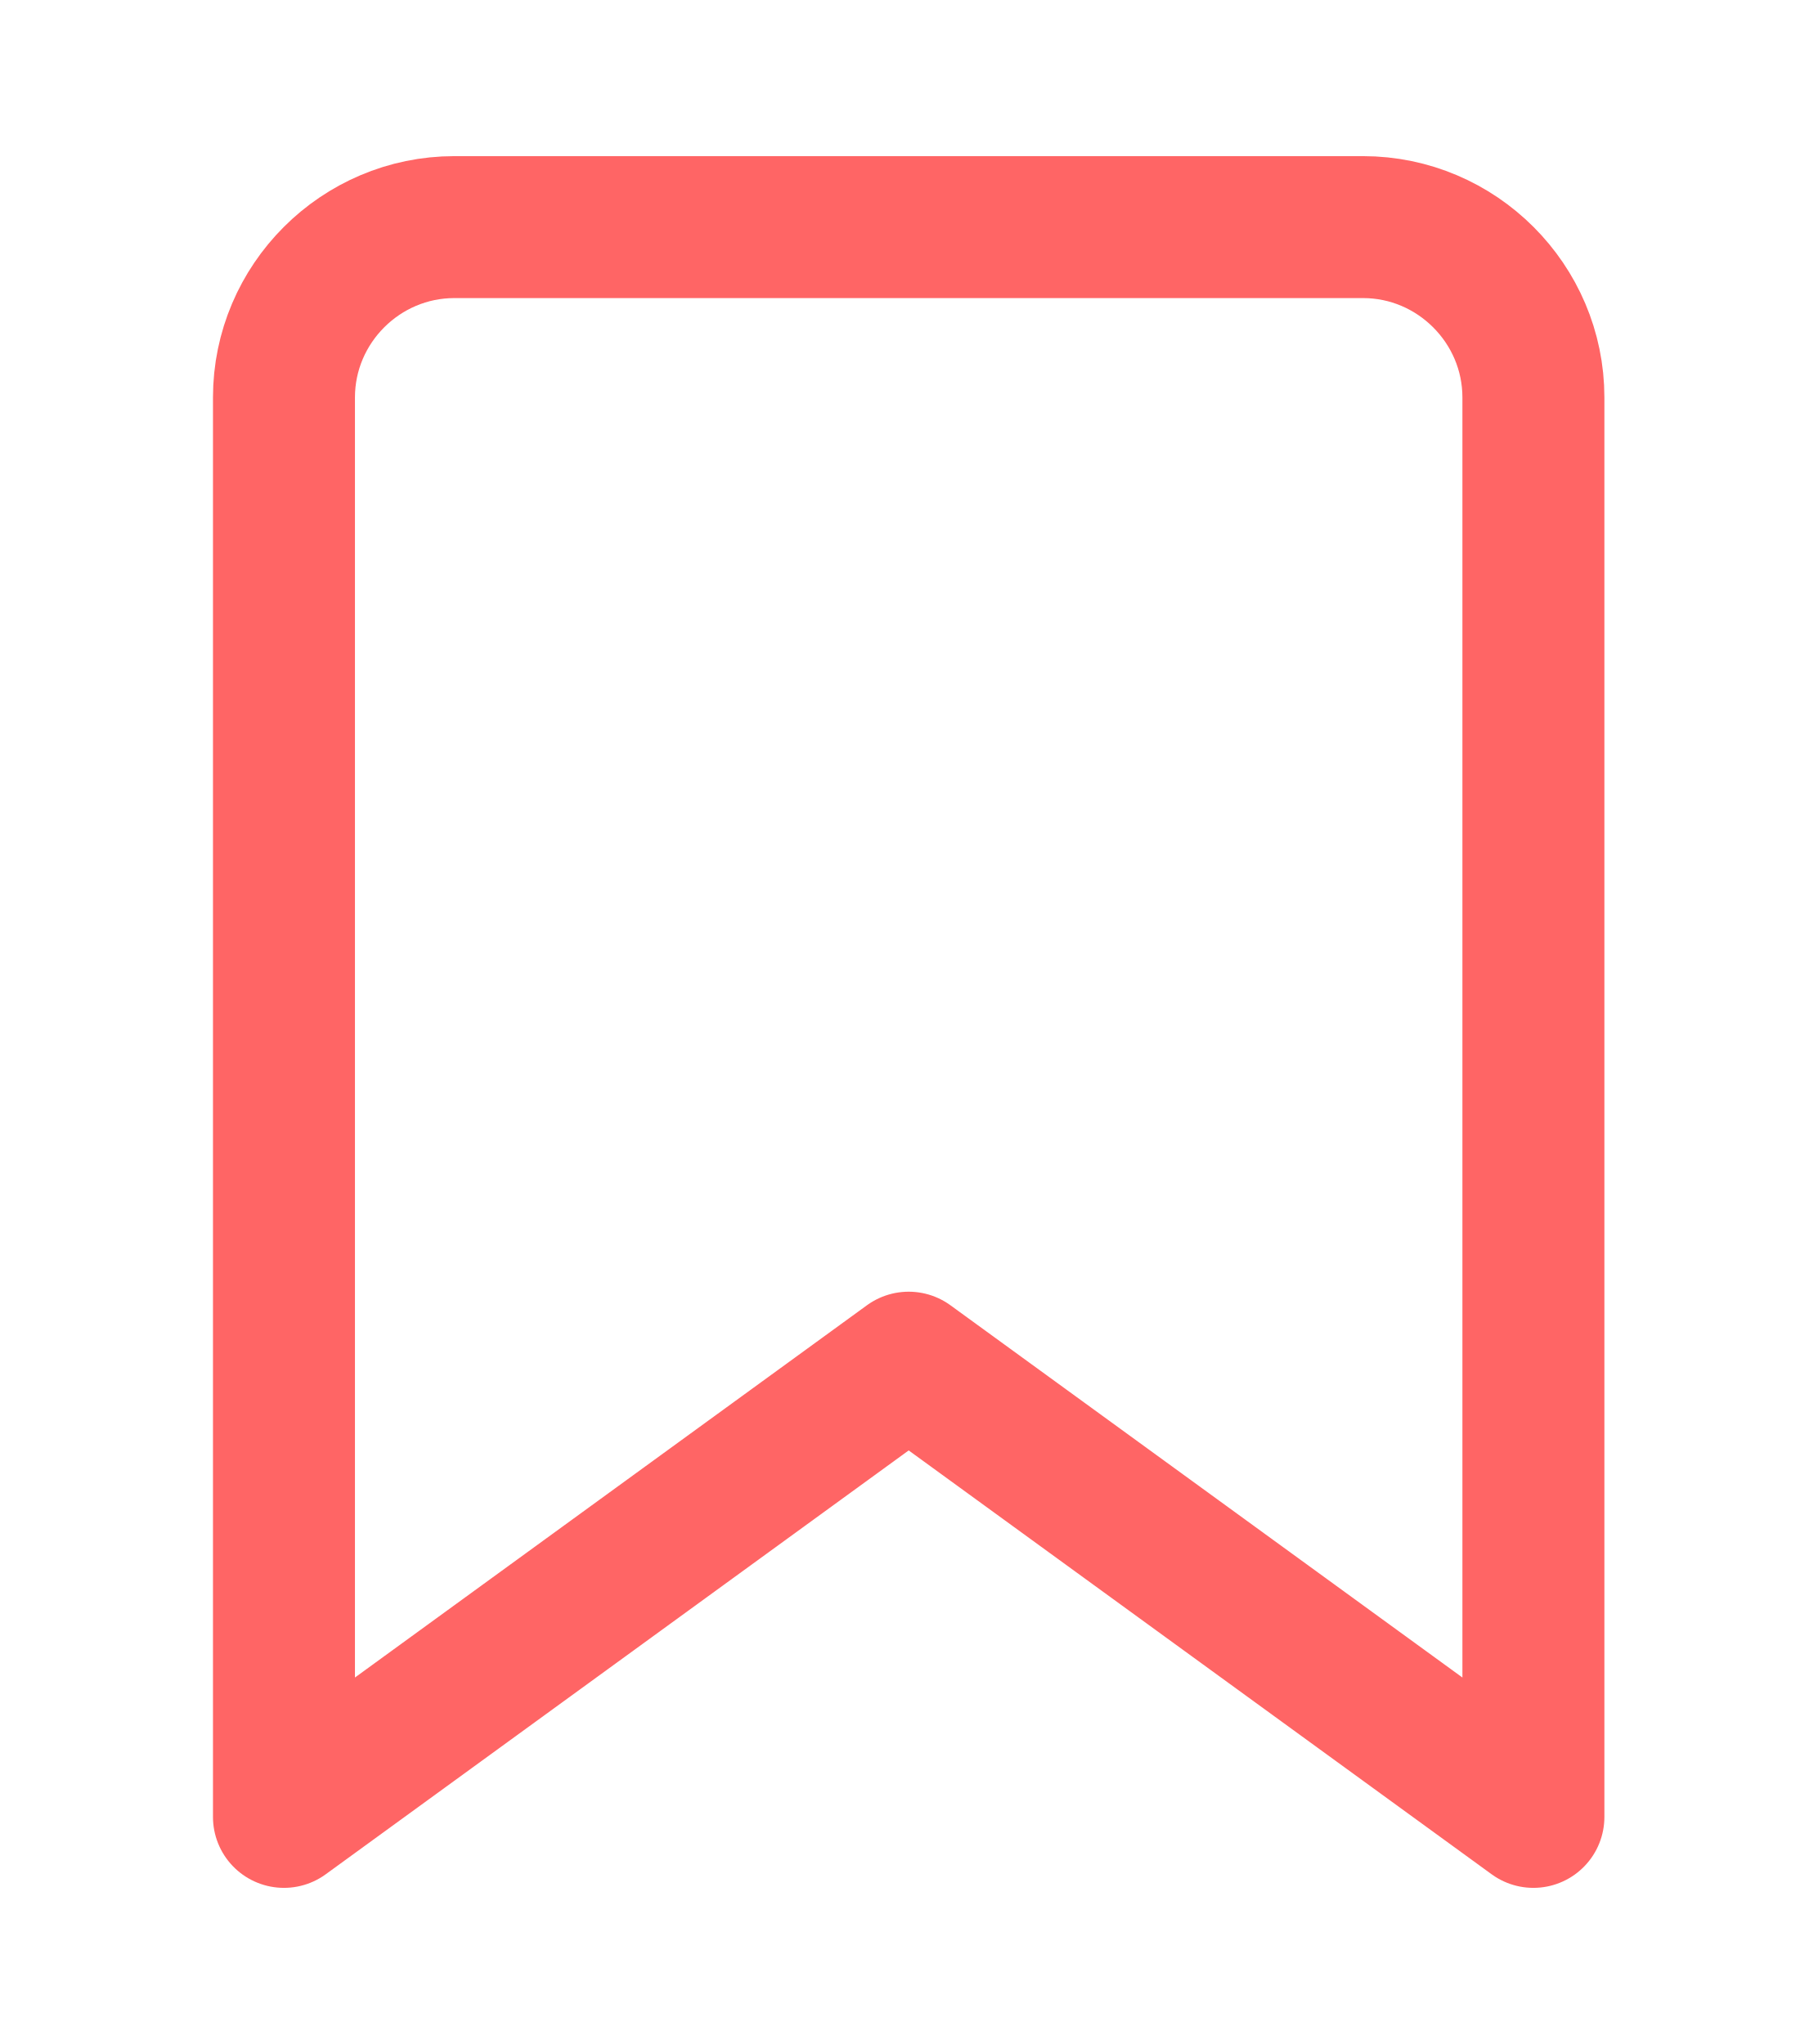
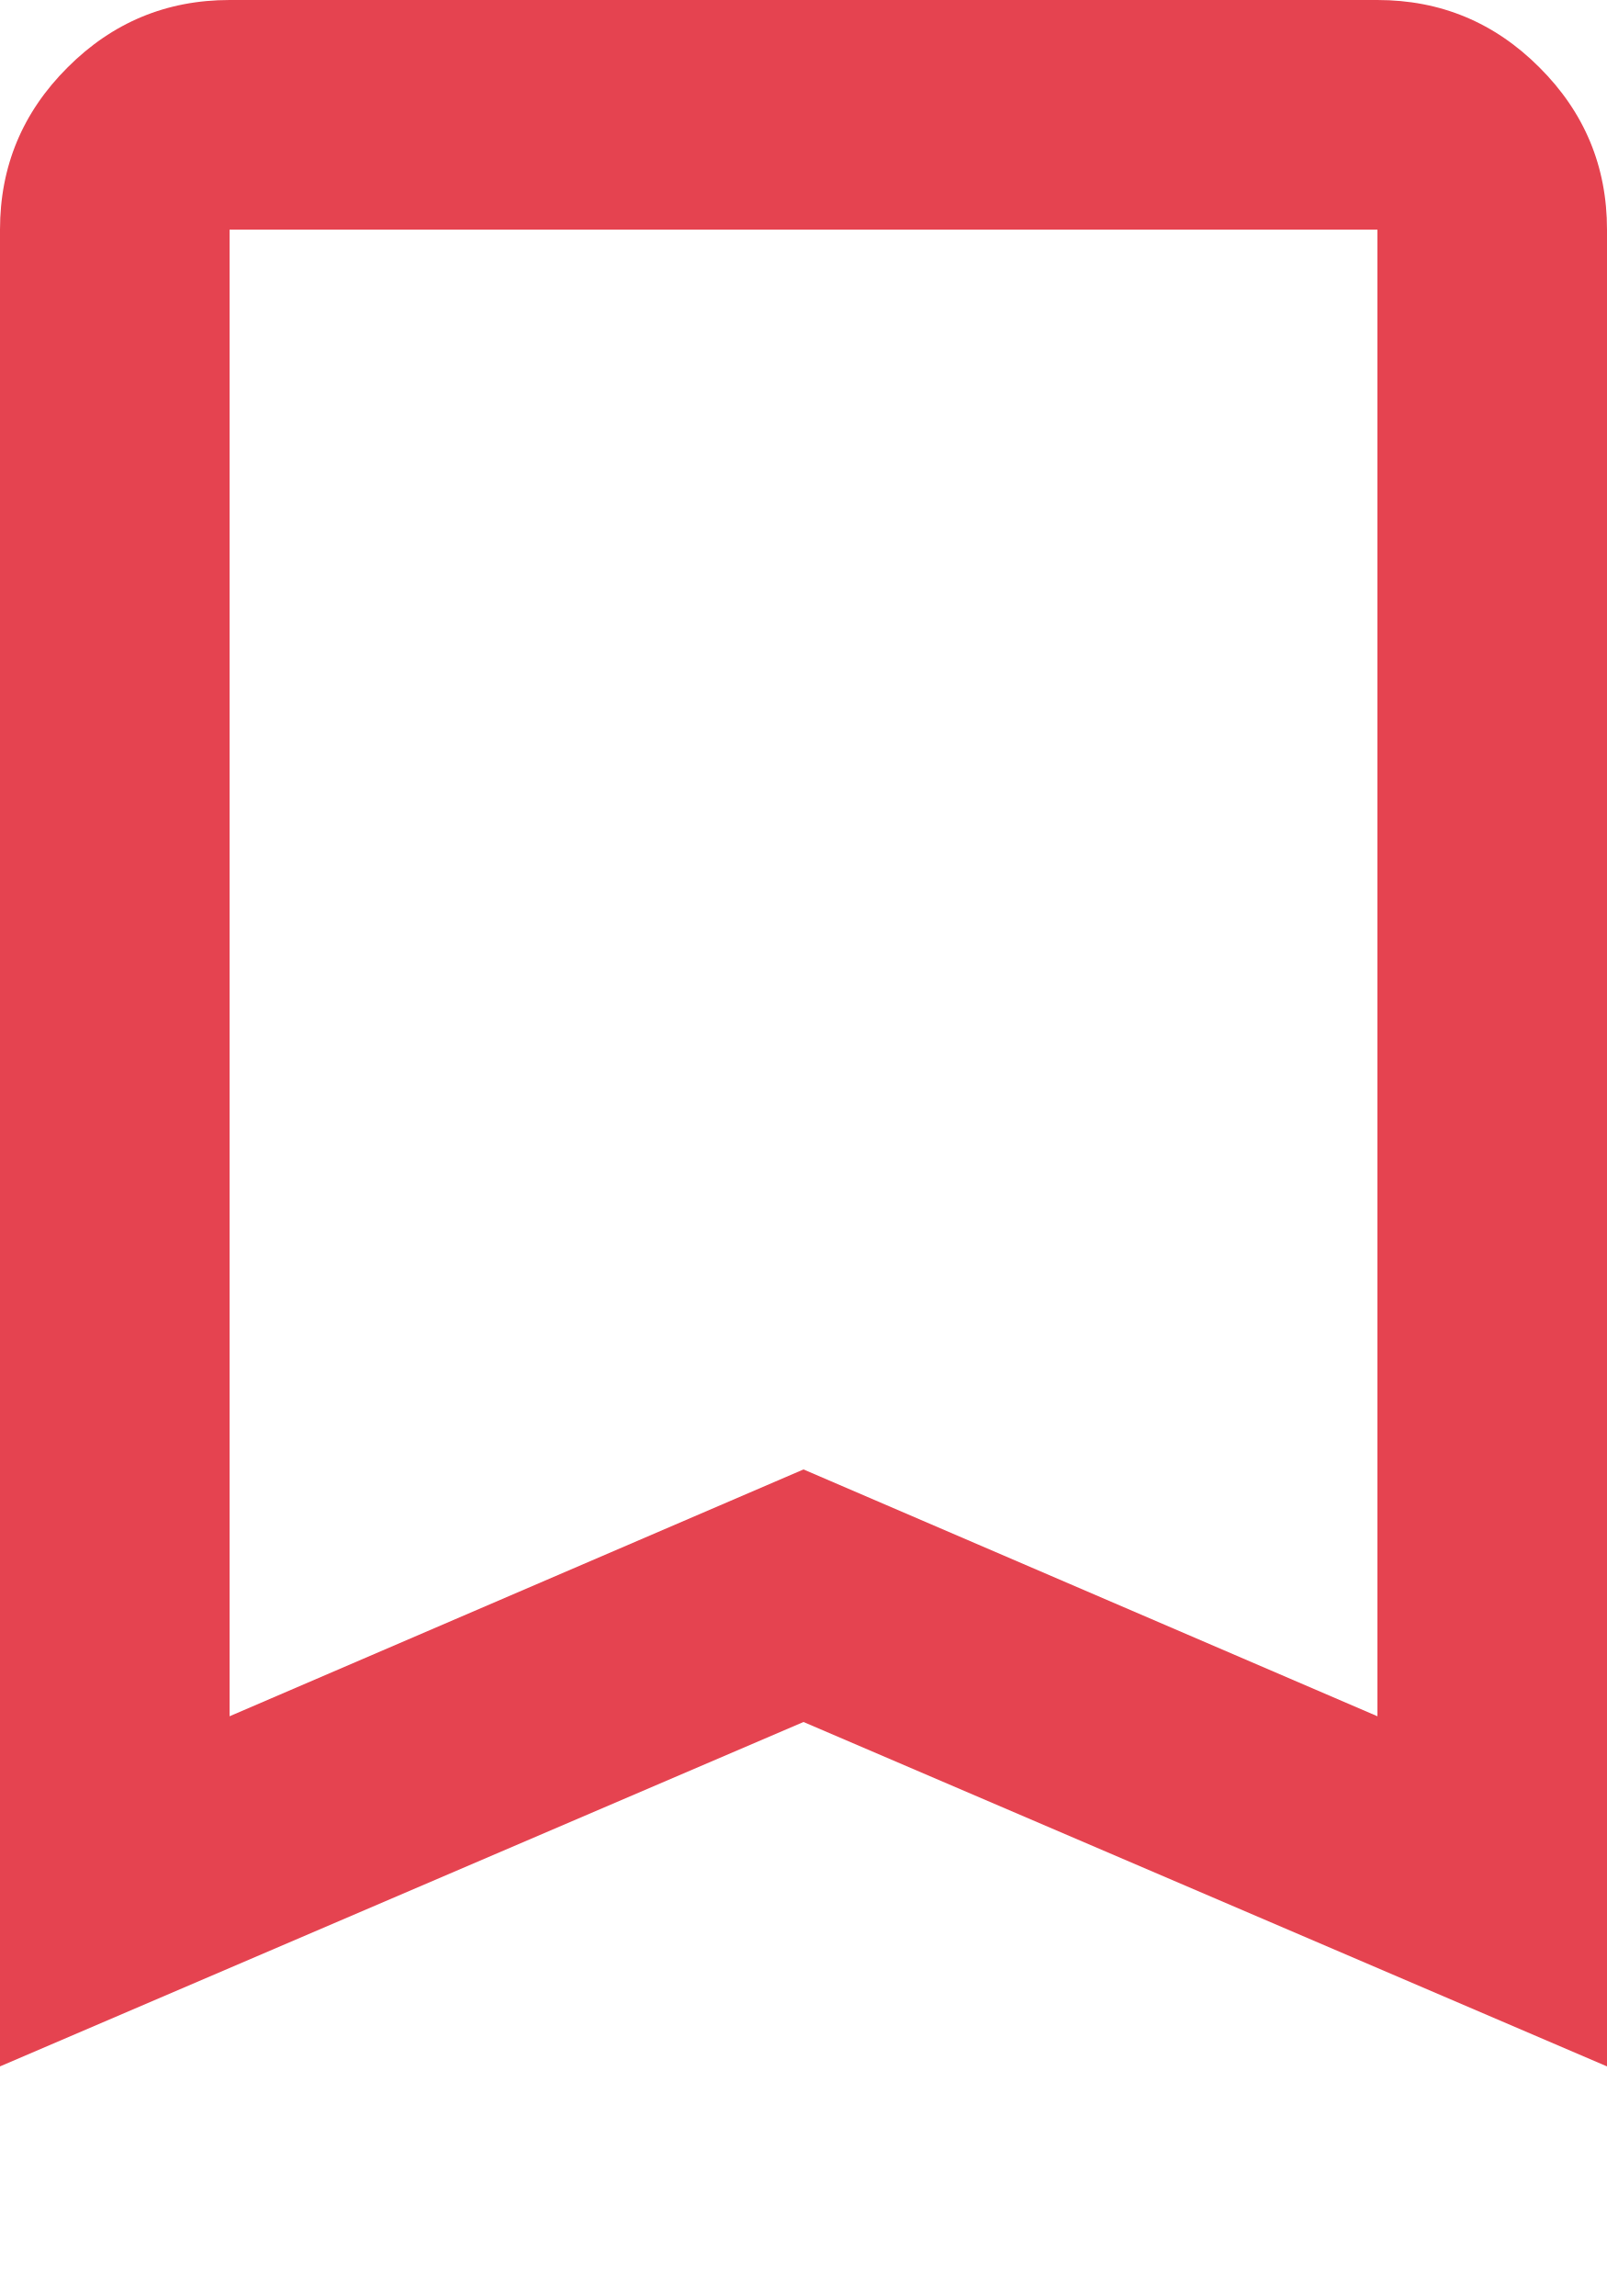
- <svg xmlns="http://www.w3.org/2000/svg" viewBox="0 0 64 72" fill="none" stroke="#ff6565" stroke-width="5" stroke-linecap="round" stroke-linejoin="round">
-   <path d="     M16 8     H48     C51.3 8 54 10.7 54 14     V64     L32 48     L10 64     V14     C10 10.7 12.7 8 16 8     Z   " />
+ <svg xmlns="http://www.w3.org/2000/svg" width="14" height="20" viewBox="0 0 14 20" fill="none">
+   <path d="M0 18V2C0 1.45 0.196 0.979 0.588 0.588C0.979 0.196 1.45 0 2 0H12C12.55 0 13.021 0.196 13.412 0.588C13.804 0.979 14 1.45 14 2V18L7 15L0 18ZM2 14.95L7 12.8L12 14.95V2H2V14.95ZM2 2H12H7H2Z" fill="#E54350" />
</svg>
